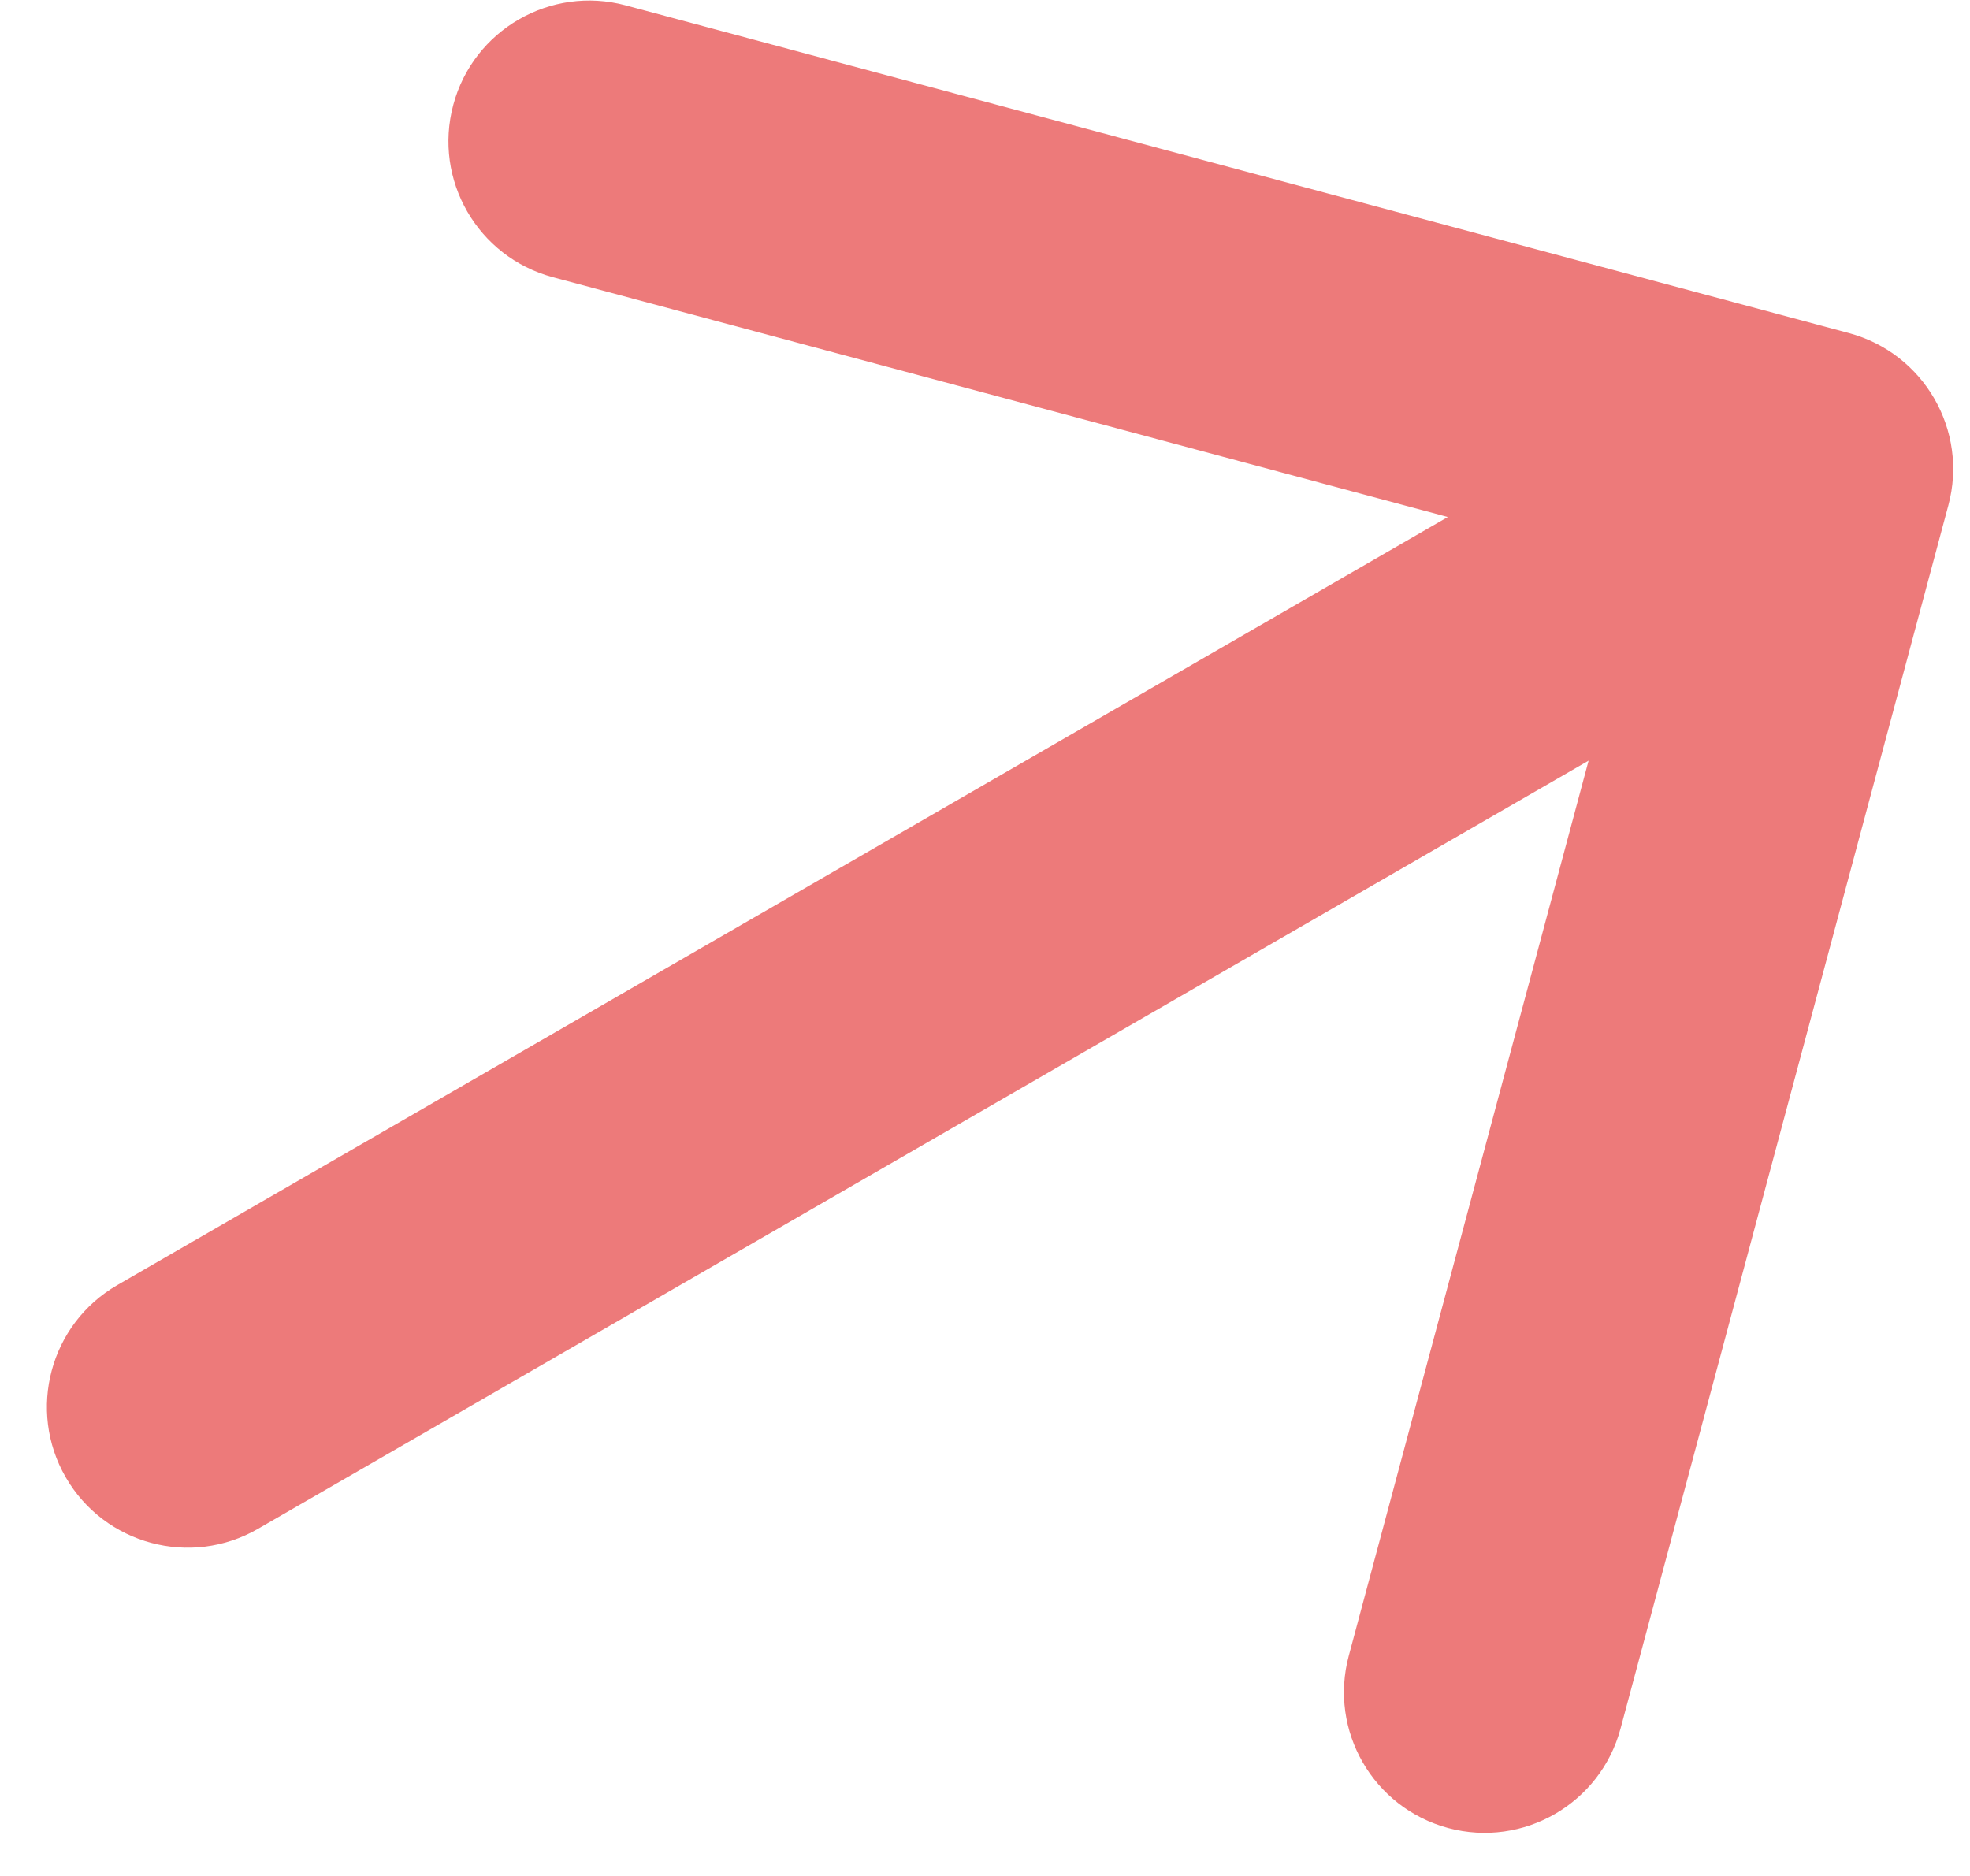
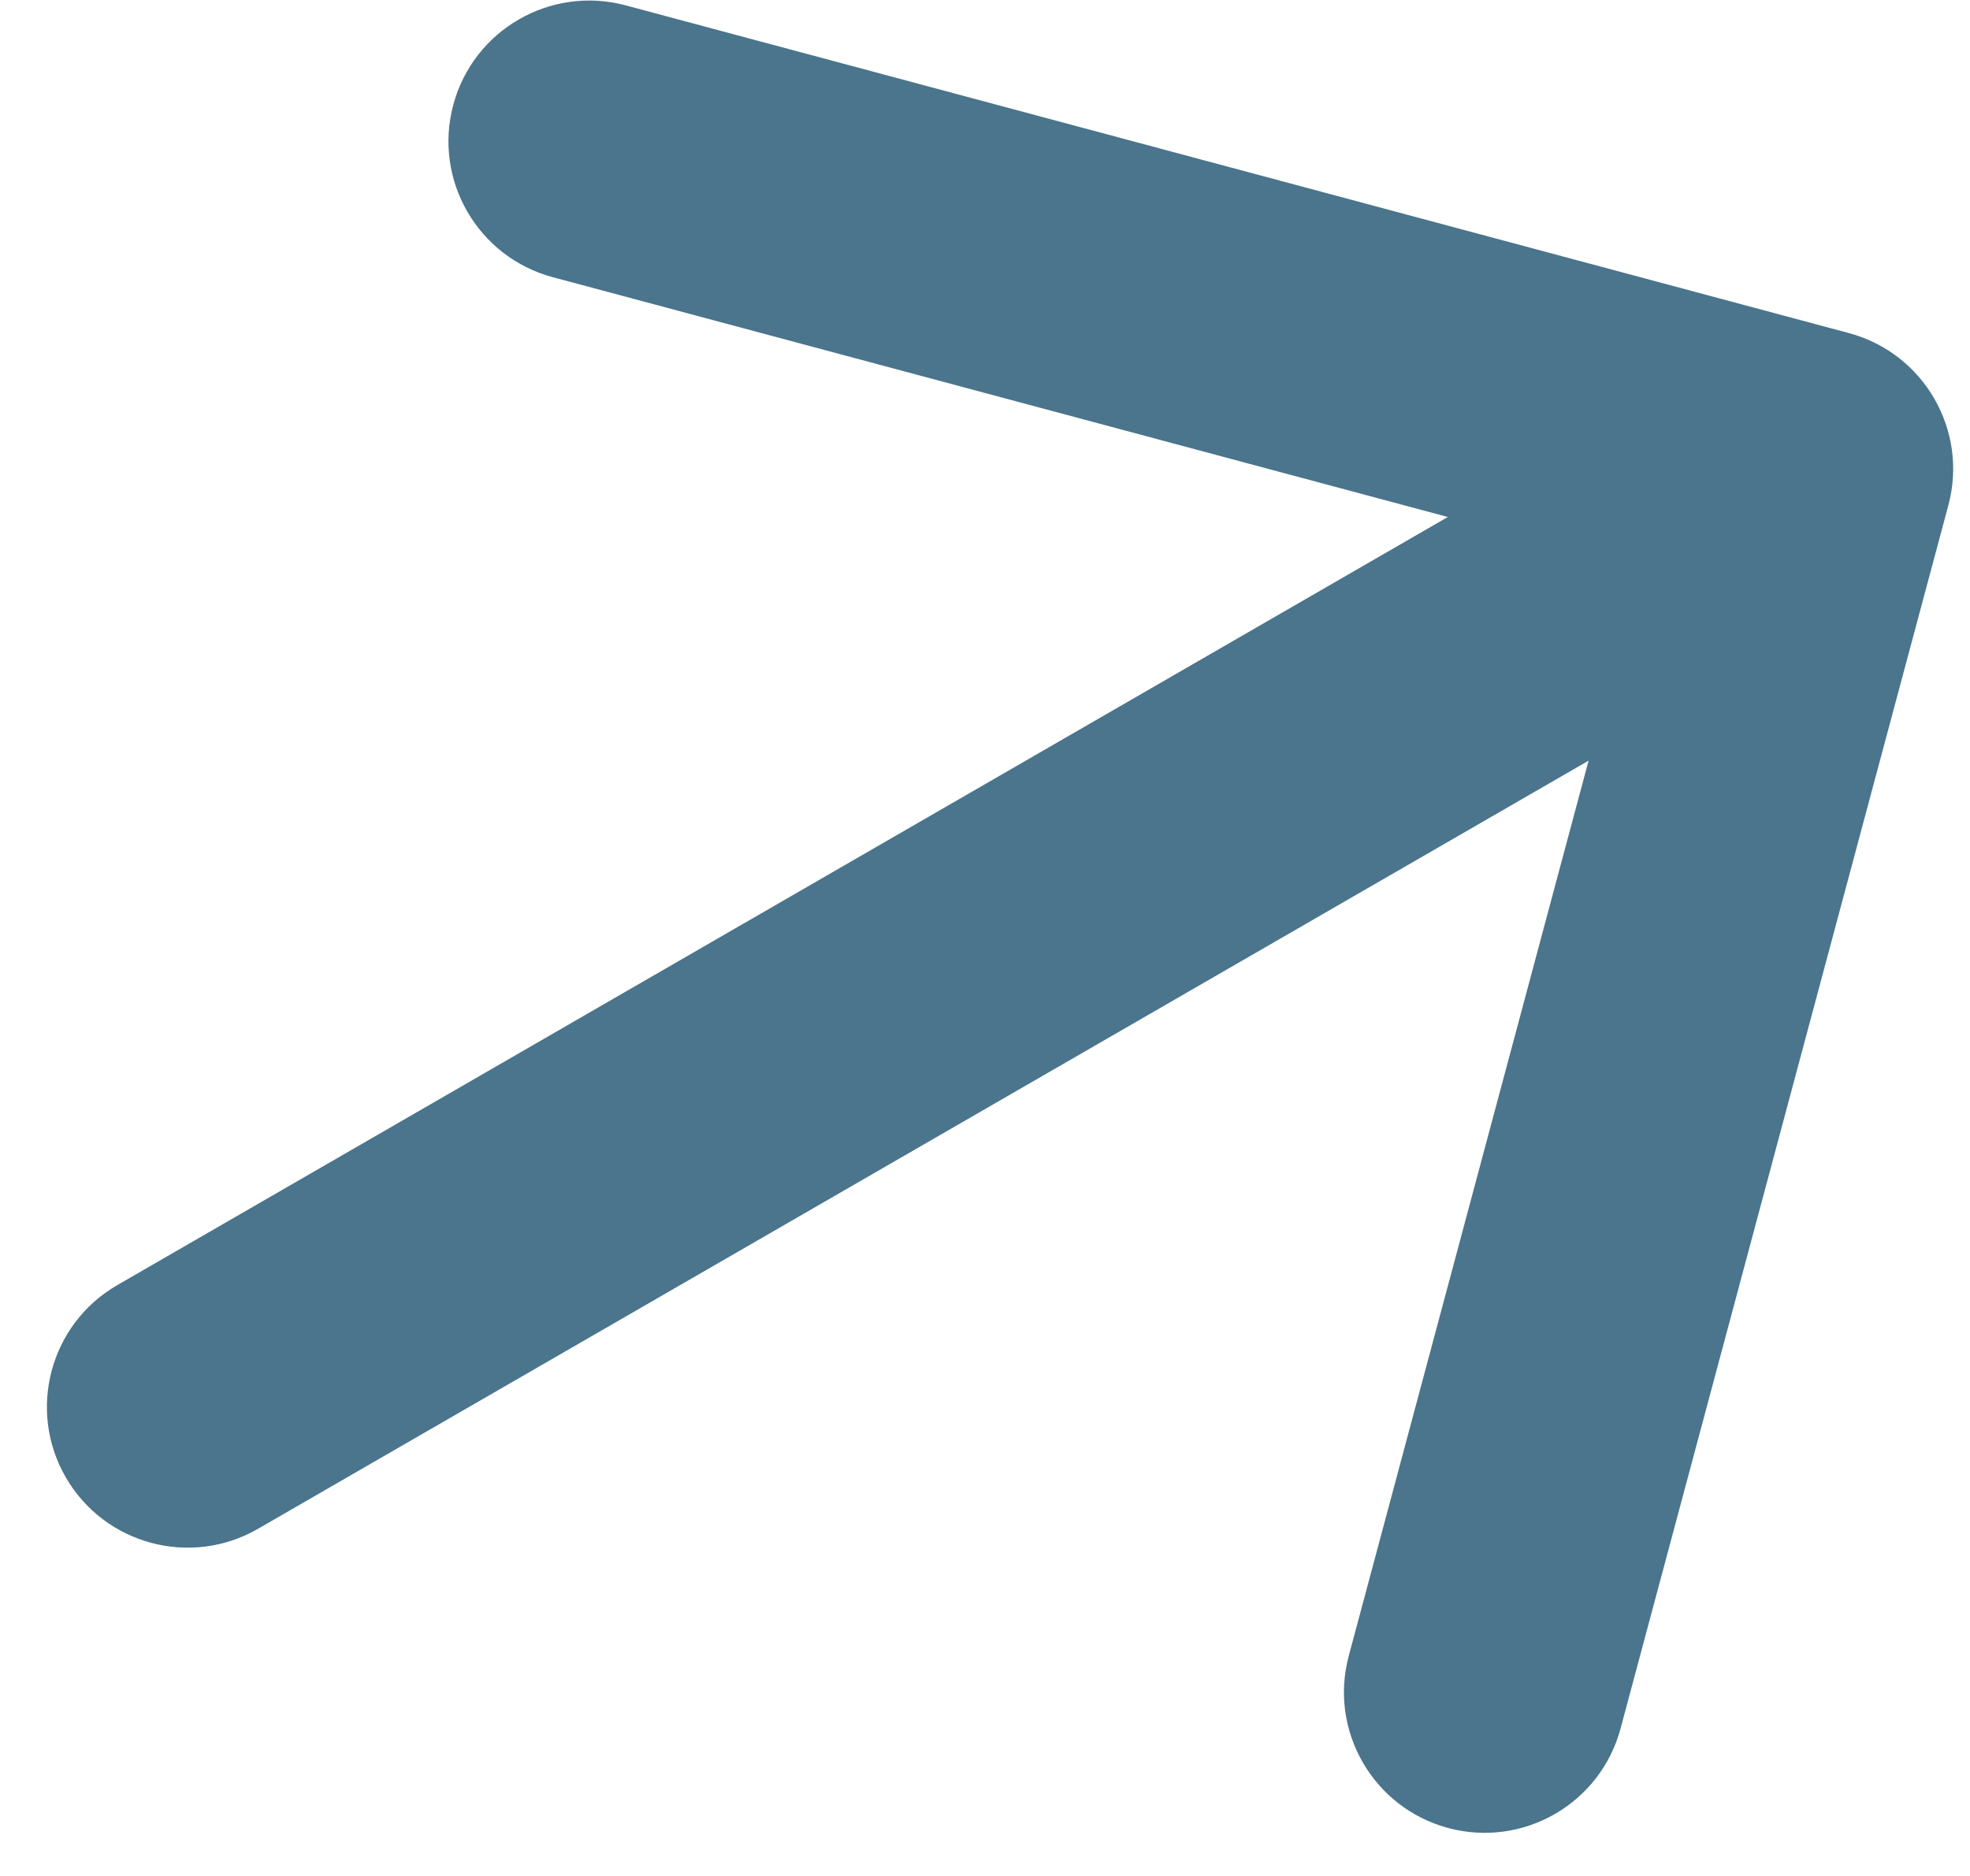
<svg xmlns="http://www.w3.org/2000/svg" width="21" height="20" viewBox="0 0 21 20" fill="none">
  <g id="Icon">
-     <path id="Arrow 1" d="M1.25 13.701C0.533 14.115 0.287 15.033 0.701 15.75C1.115 16.467 2.033 16.713 2.75 16.299L1.25 13.701ZM20.769 5.388C20.984 4.588 20.509 3.766 19.709 3.551L6.669 0.057C5.869 -0.157 5.046 0.318 4.832 1.118C4.617 1.918 5.092 2.74 5.892 2.955L17.483 6.061L14.378 17.652C14.163 18.452 14.638 19.274 15.438 19.489C16.238 19.703 17.061 19.228 17.275 18.428L20.769 5.388ZM2.75 16.299L20.07 6.299L18.57 3.701L1.25 13.701L2.75 16.299Z" fill="#ED7A7A" />
+     <path id="Arrow 1" d="M1.25 13.701C0.533 14.115 0.287 15.033 0.701 15.75C1.115 16.467 2.033 16.713 2.75 16.299L1.25 13.701ZM20.769 5.388C20.984 4.588 20.509 3.766 19.709 3.551L6.669 0.057C5.869 -0.157 5.046 0.318 4.832 1.118C4.617 1.918 5.092 2.74 5.892 2.955L17.483 6.061L14.378 17.652C14.163 18.452 14.638 19.274 15.438 19.489C16.238 19.703 17.061 19.228 17.275 18.428L20.769 5.388ZM2.75 16.299L20.07 6.299L18.57 3.701L1.25 13.701L2.75 16.299Z" fill="#4A758C" />
  </g>
</svg>
